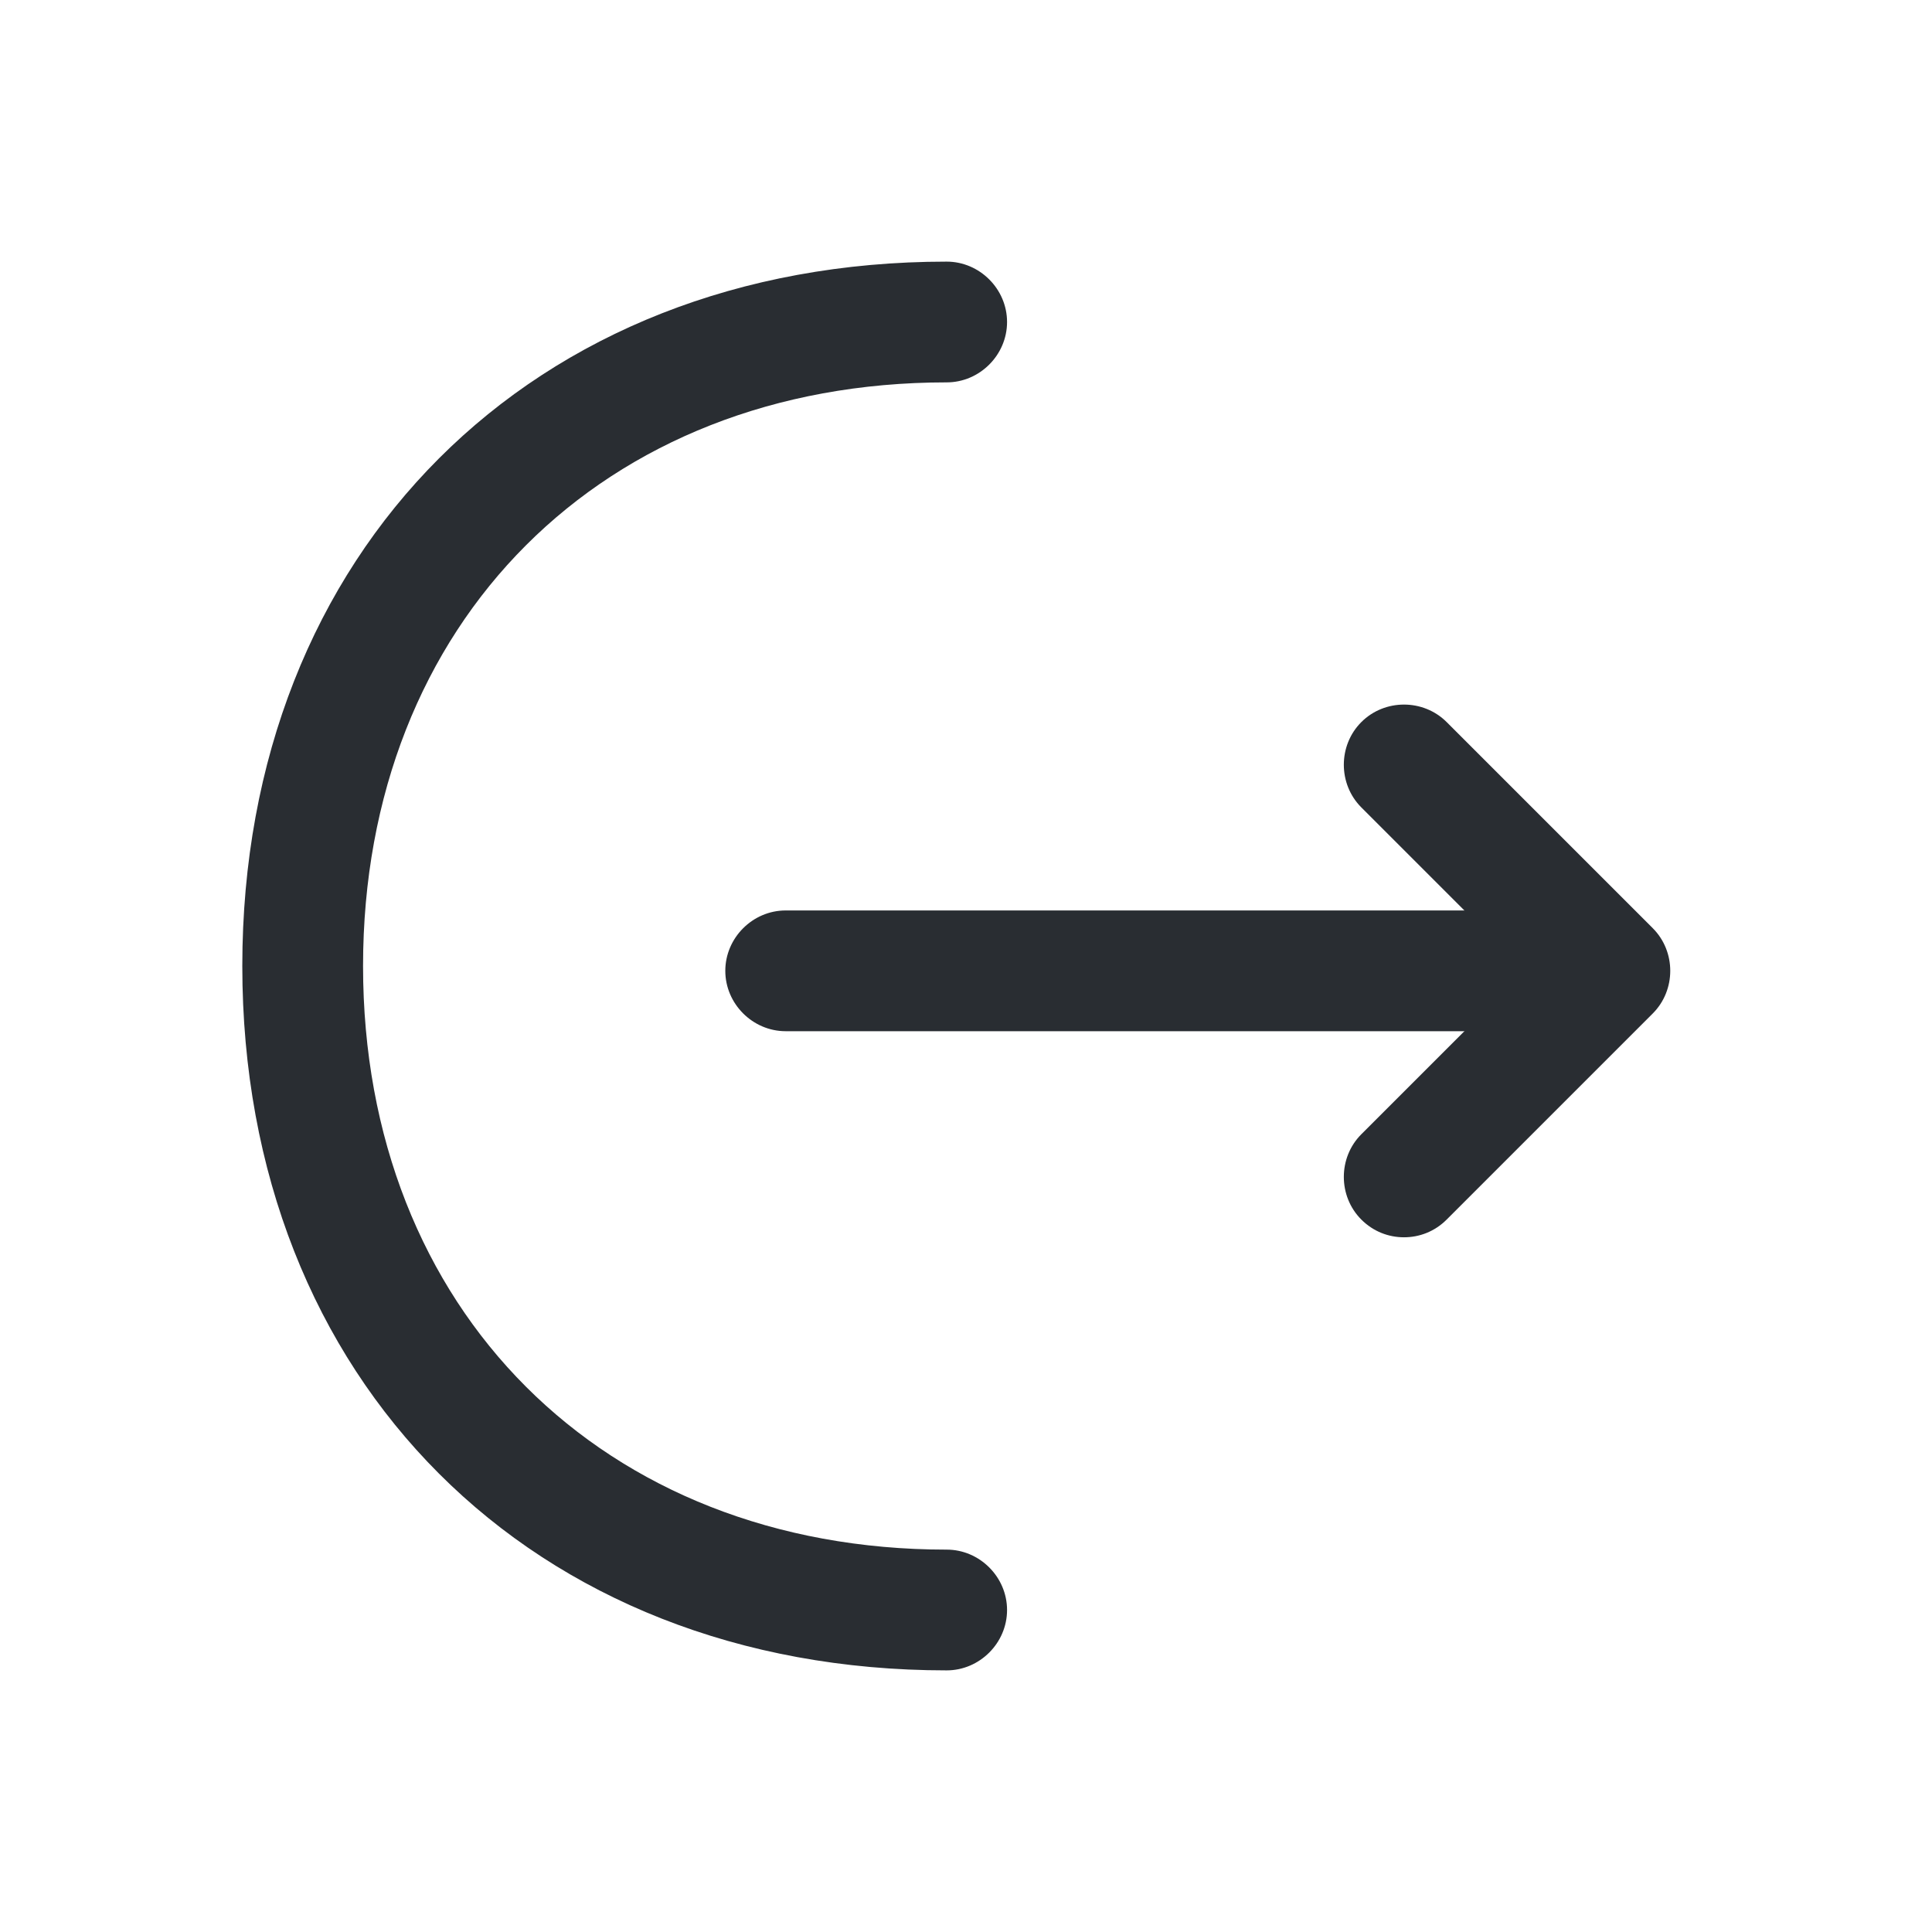
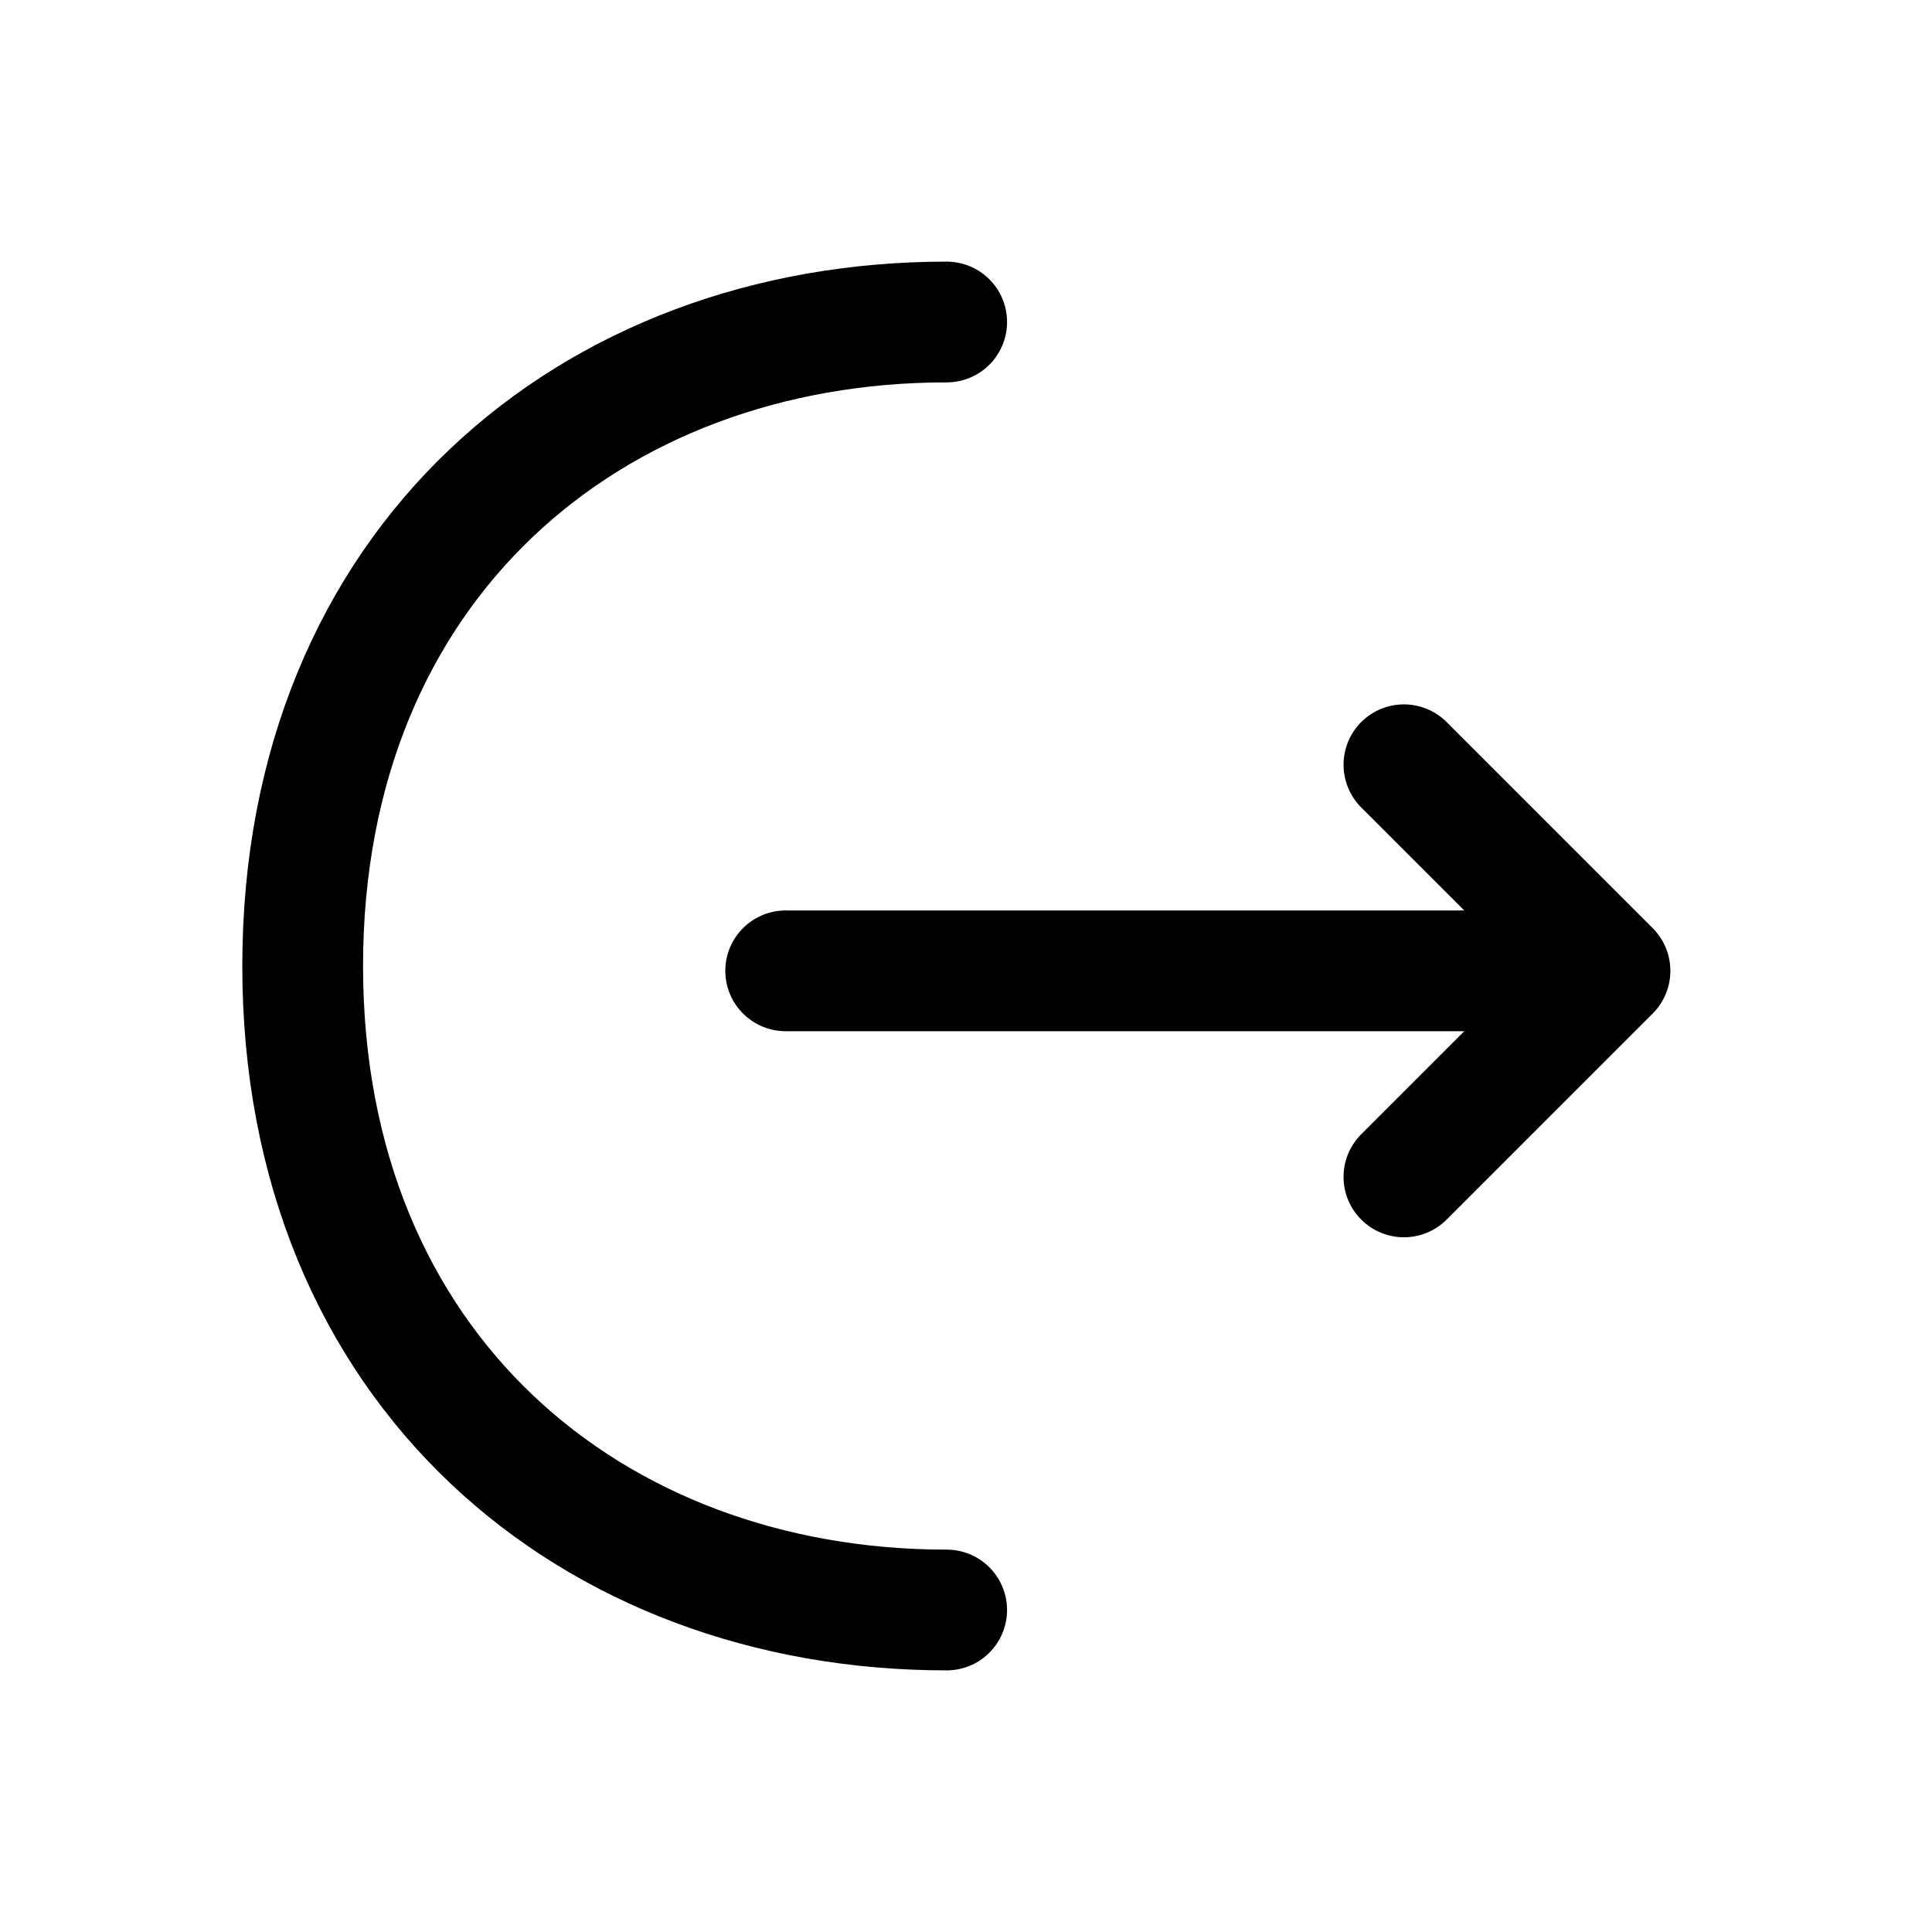
<svg xmlns="http://www.w3.org/2000/svg" width="24" height="24" viewBox="0 0 24 24" fill="none">
-   <path d="M17.441 15.37C17.251 15.37 17.061 15.3 16.911 15.15C16.621 14.86 16.621 14.38 16.911 14.09L18.941 12.06L16.911 10.03C16.621 9.74 16.621 9.26 16.911 8.97C17.201 8.68 17.681 8.68 17.971 8.97L20.531 11.53C20.821 11.82 20.821 12.3 20.531 12.59L17.971 15.15C17.821 15.3 17.631 15.37 17.441 15.37Z" fill="#292D32" />
-   <path d="M19.93 12.81H9.76C9.35 12.81 9.01 12.47 9.01 12.06C9.01 11.65 9.35 11.31 9.76 11.31H19.93C20.34 11.31 20.68 11.65 20.68 12.06C20.68 12.47 20.34 12.81 19.93 12.81Z" fill="#292D32" />
-   <path d="M11.76 20.75C6.61 20.75 3.01 17.15 3.01 12C3.01 6.85 6.61 3.25 11.76 3.25C12.17 3.25 12.51 3.59 12.51 4C12.51 4.41 12.17 4.75 11.76 4.75C7.49 4.75 4.51 7.73 4.51 12C4.51 16.27 7.49 19.25 11.76 19.25C12.17 19.25 12.51 19.59 12.51 20C12.51 20.41 12.17 20.75 11.76 20.75Z" fill="#292D32" />
+   <path d="M17.44 14.62L20 12.06L17.44 9.5" stroke="currentColor" stroke-width="1.5" stroke-miterlimit="10" stroke-linecap="round" stroke-linejoin="round" />
+   <path d="M9.76 12.06H19.93" stroke="currentColor" stroke-width="1.5" stroke-miterlimit="10" stroke-linecap="round" stroke-linejoin="round" />
+   <path d="M11.76 20C7.34 20 3.76 17 3.76 12C3.76 7 7.34 4 11.76 4" stroke="currentColor" stroke-width="1.5" stroke-miterlimit="10" stroke-linecap="round" stroke-linejoin="round" />
</svg>
